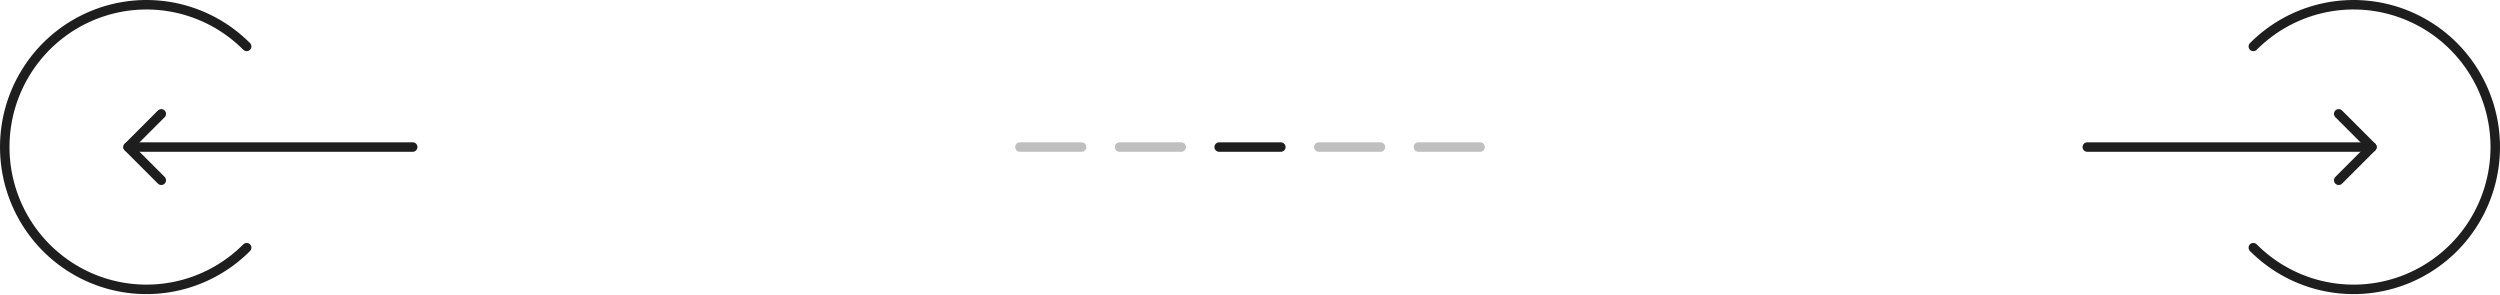
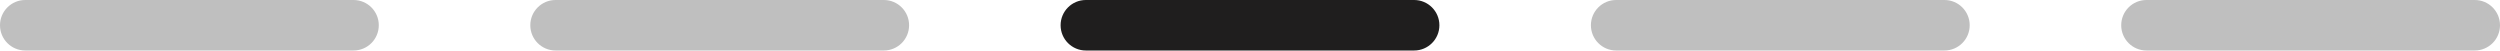
- <svg xmlns="http://www.w3.org/2000/svg" viewBox="0 0 527 62" fill="none">
-   <path d="M475 52.213C479.178 56.409 484.501 59.266 490.297 60.423C496.092 61.581 502.099 60.987 507.558 58.716C513.017 56.446 517.682 52.601 520.965 47.667C524.248 42.734 526 36.933 526 31C526 25.067 524.248 19.266 520.965 14.333C517.682 9.399 513.017 5.554 507.558 3.284C502.099 1.013 496.092 0.419 490.297 1.576C484.501 2.734 479.178 5.591 475 9.787" stroke="#1F1E1E" stroke-width="2" stroke-linecap="round" />
-   <path d="M440 31L500 31" stroke="#1F1E1E" stroke-width="2" stroke-linecap="round" stroke-linejoin="round" />
-   <path d="M493 24L500 31L493 38" stroke="#1F1E1E" stroke-width="2" stroke-linecap="round" stroke-linejoin="round" />
-   <path d="M52 9.787C47.822 5.591 42.499 2.734 36.703 1.576C30.908 0.419 24.901 1.013 19.442 3.284C13.983 5.554 9.318 9.399 6.035 14.333C2.752 19.266 1 25.067 1 31C1 36.933 2.752 42.734 6.035 47.667C9.318 52.601 13.983 56.446 19.442 58.716C24.901 60.987 30.908 61.581 36.703 60.423C42.499 59.266 47.822 56.409 52 52.213" stroke="#1F1E1E" stroke-width="2" stroke-linecap="round" />
-   <path d="M87 31L27 31" stroke="#1F1E1E" stroke-width="2" stroke-linecap="round" stroke-linejoin="round" />
-   <path d="M34 38L27 31L34 24" stroke="#1F1E1E" stroke-width="2" stroke-linecap="round" stroke-linejoin="round" />
-   <rect x="214" y="30" width="15" height="2" rx="1" fill="#BFBFBF" />
-   <rect x="235" y="30" width="15" height="2" rx="1" fill="#BFBFBF" />
-   <rect x="256" y="30" width="15" height="2" rx="1" fill="#1F1E1E" />
-   <rect x="277" y="30" width="15" height="2" rx="1" fill="#BFBFBF" />
-   <rect x="298" y="30" width="15" height="2" rx="1" fill="#BFBFBF" />
+ <svg xmlns="http://www.w3.org/2000/svg" viewBox="0 0 99 2" fill="none">
+   <rect width="15" height="2" rx="1" fill="#BFBFBF" />
+   <rect x="21" width="15" height="2" rx="1" fill="#BFBFBF" />
+   <rect x="42" width="15" height="2" rx="1" fill="#1F1E1E" />
+   <rect x="63" width="15" height="2" rx="1" fill="#BFBFBF" />
+   <rect x="84" width="15" height="2" rx="1" fill="#BFBFBF" />
</svg>
